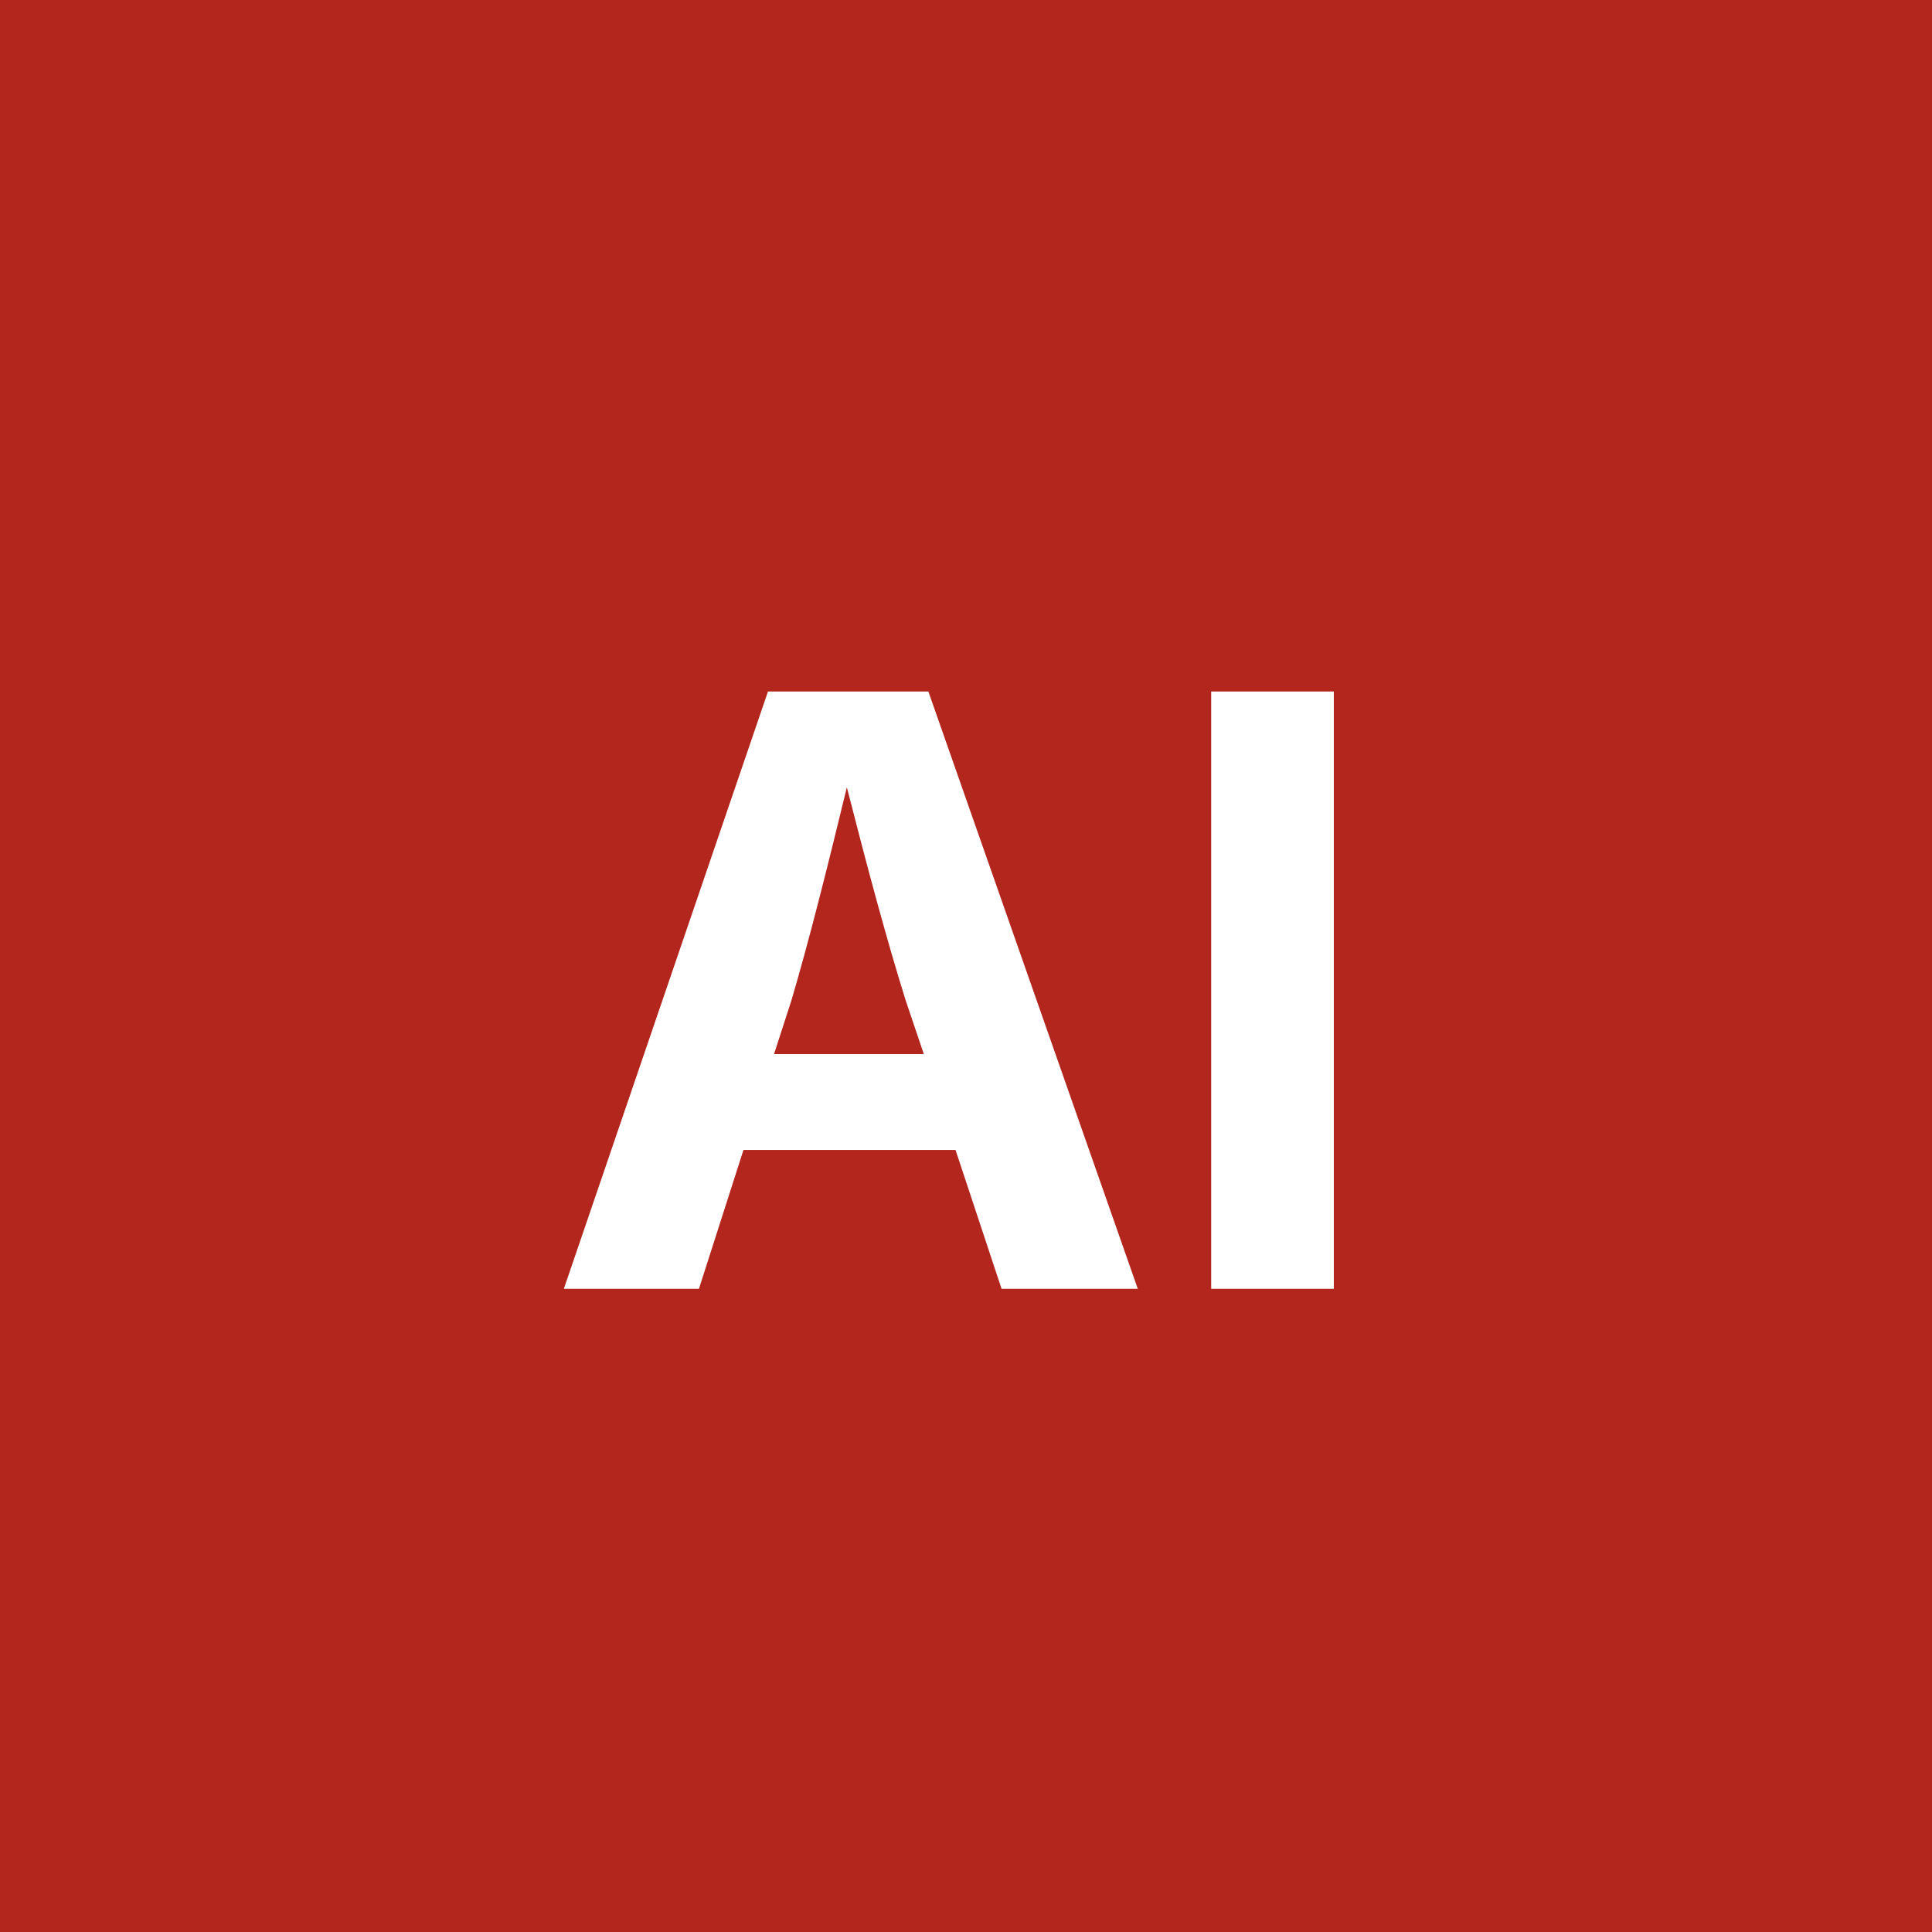
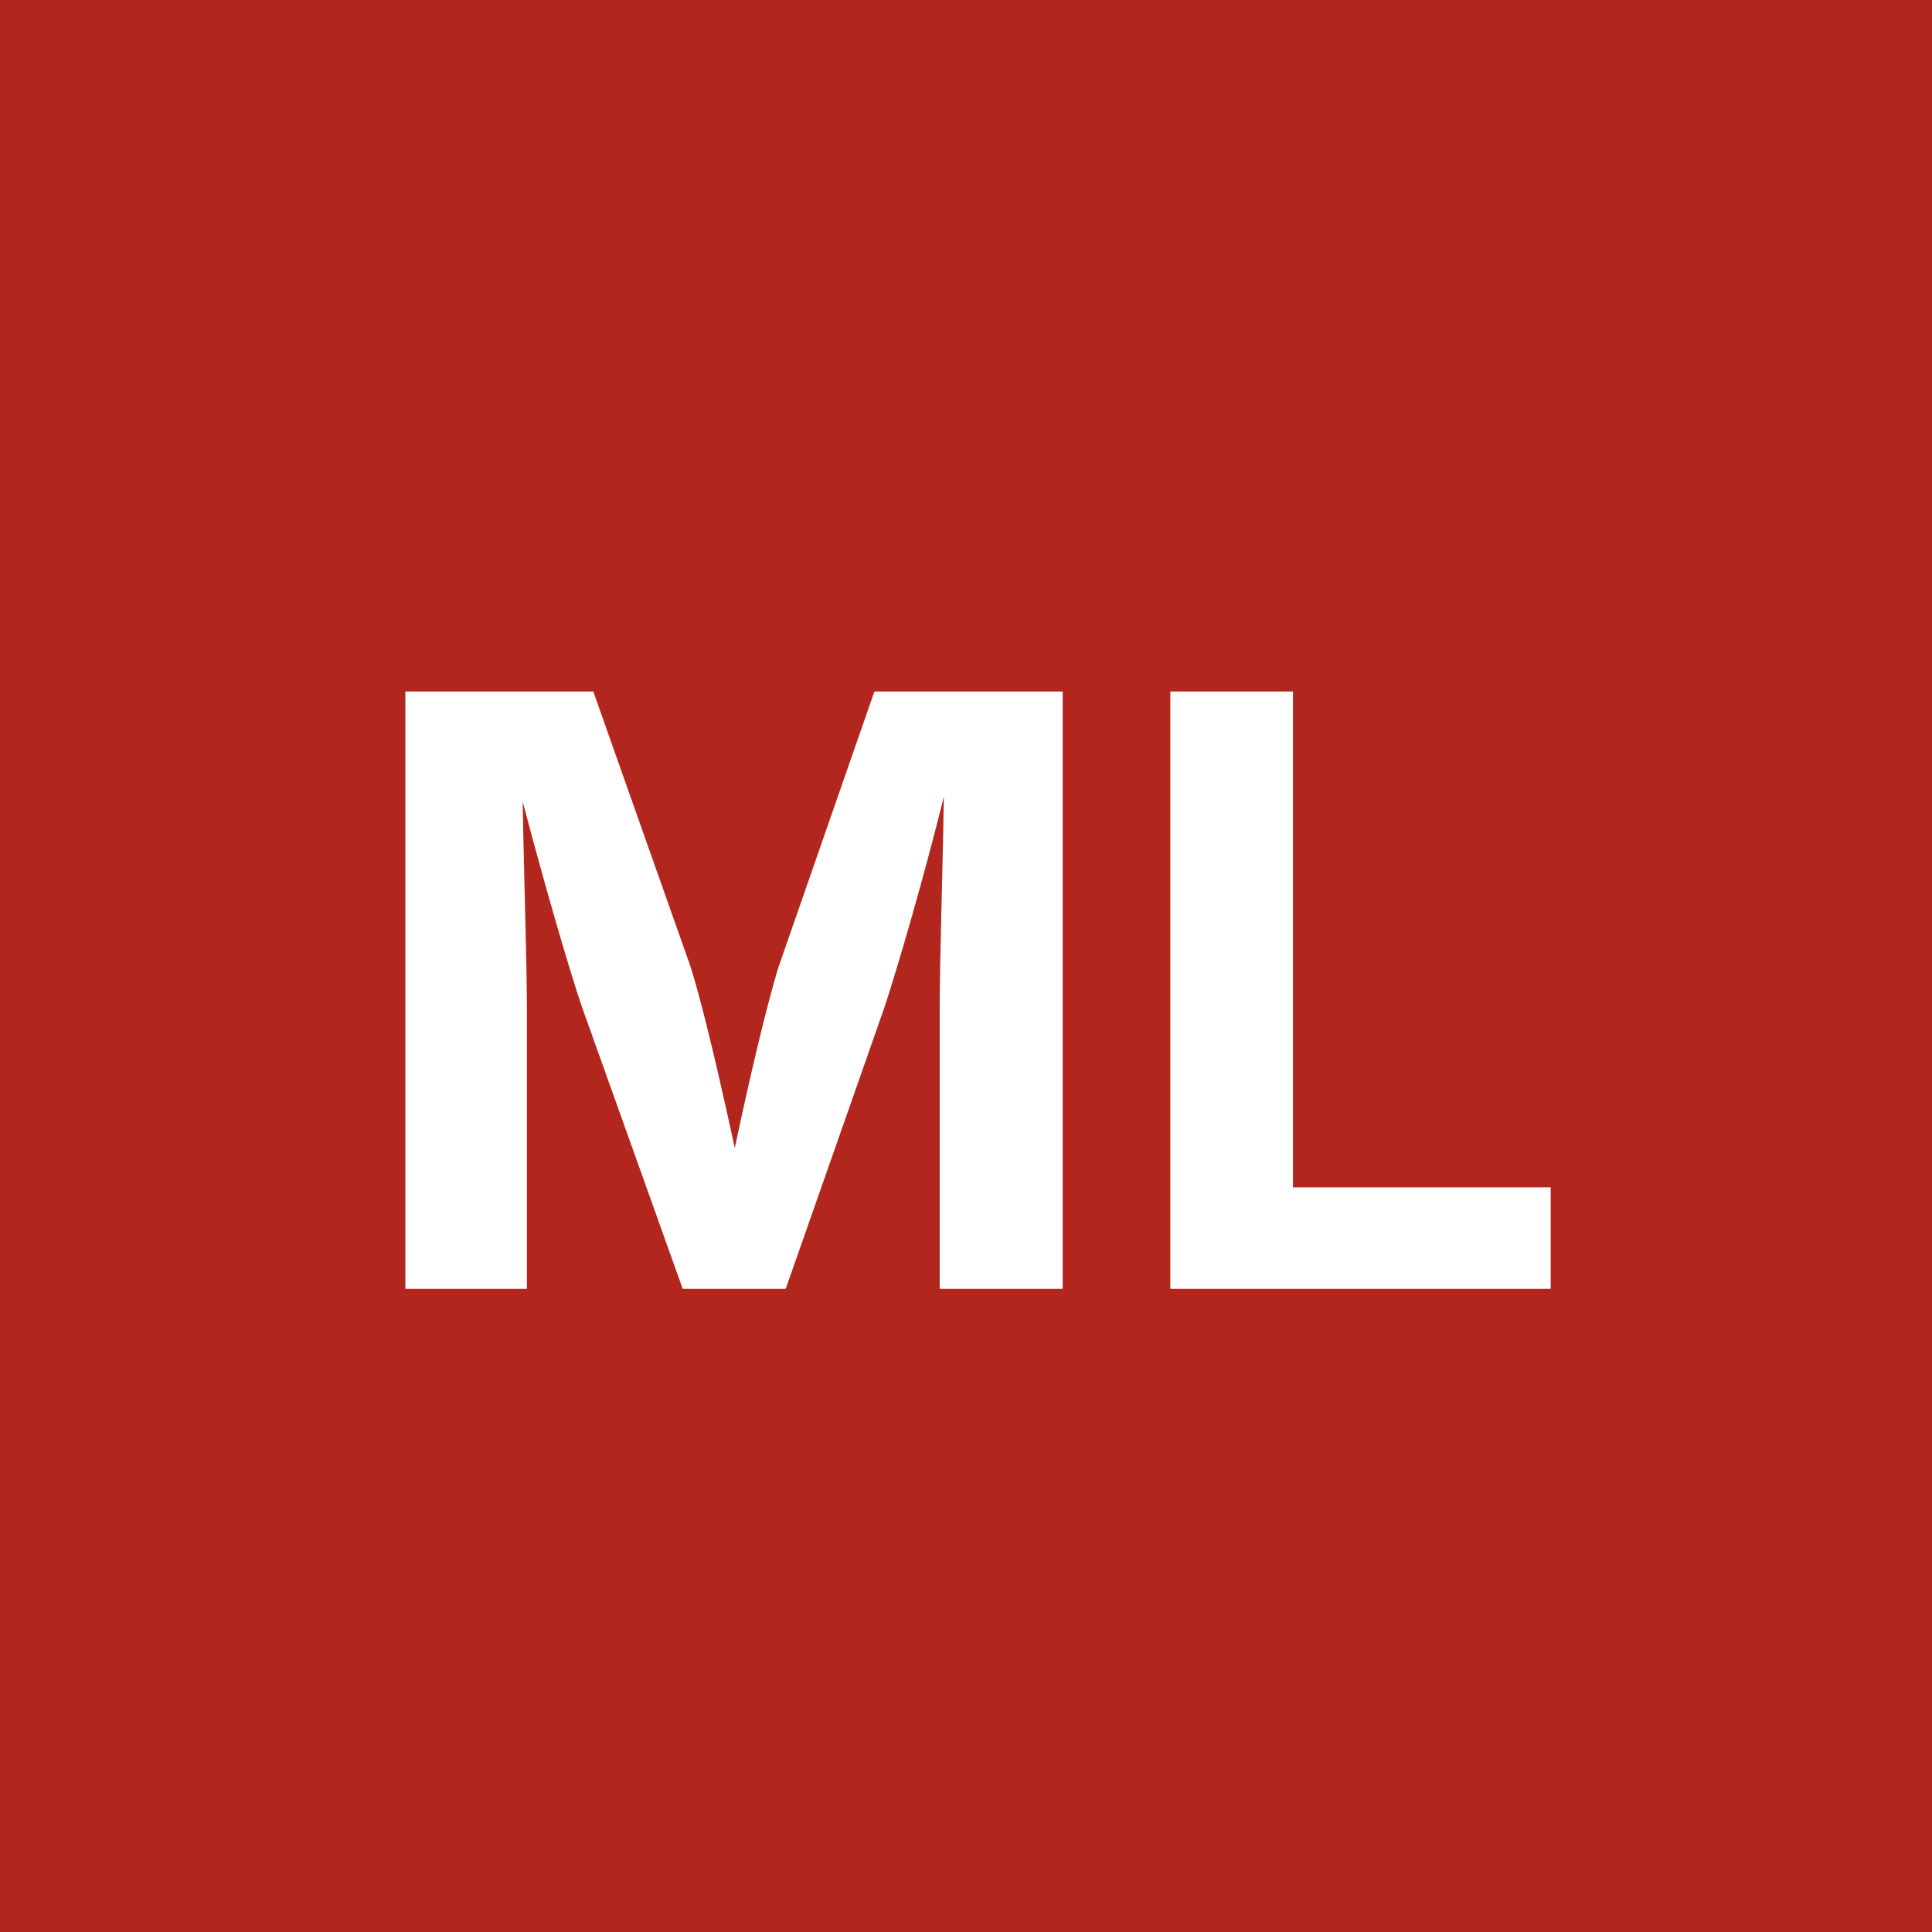
<svg xmlns="http://www.w3.org/2000/svg" viewBox="0 0 80 80">
  <rect width="80" height="80" fill="#b3261e" />
-   <text x="40" y="41" text-anchor="middle" dominant-baseline="central" font-family="Inter, 'Segoe UI', 'Helvetica Neue', Helvetica, Arial, sans-serif" font-weight="700" font-size="34" fill="#fff">AI</text>
+   <text x="40" y="41" text-anchor="middle" dominant-baseline="central" font-family="Inter, 'Segoe UI', 'Helvetica Neue', Helvetica, Arial, sans-serif" font-weight="700" font-size="34" fill="#fff">ML</text>
</svg>
